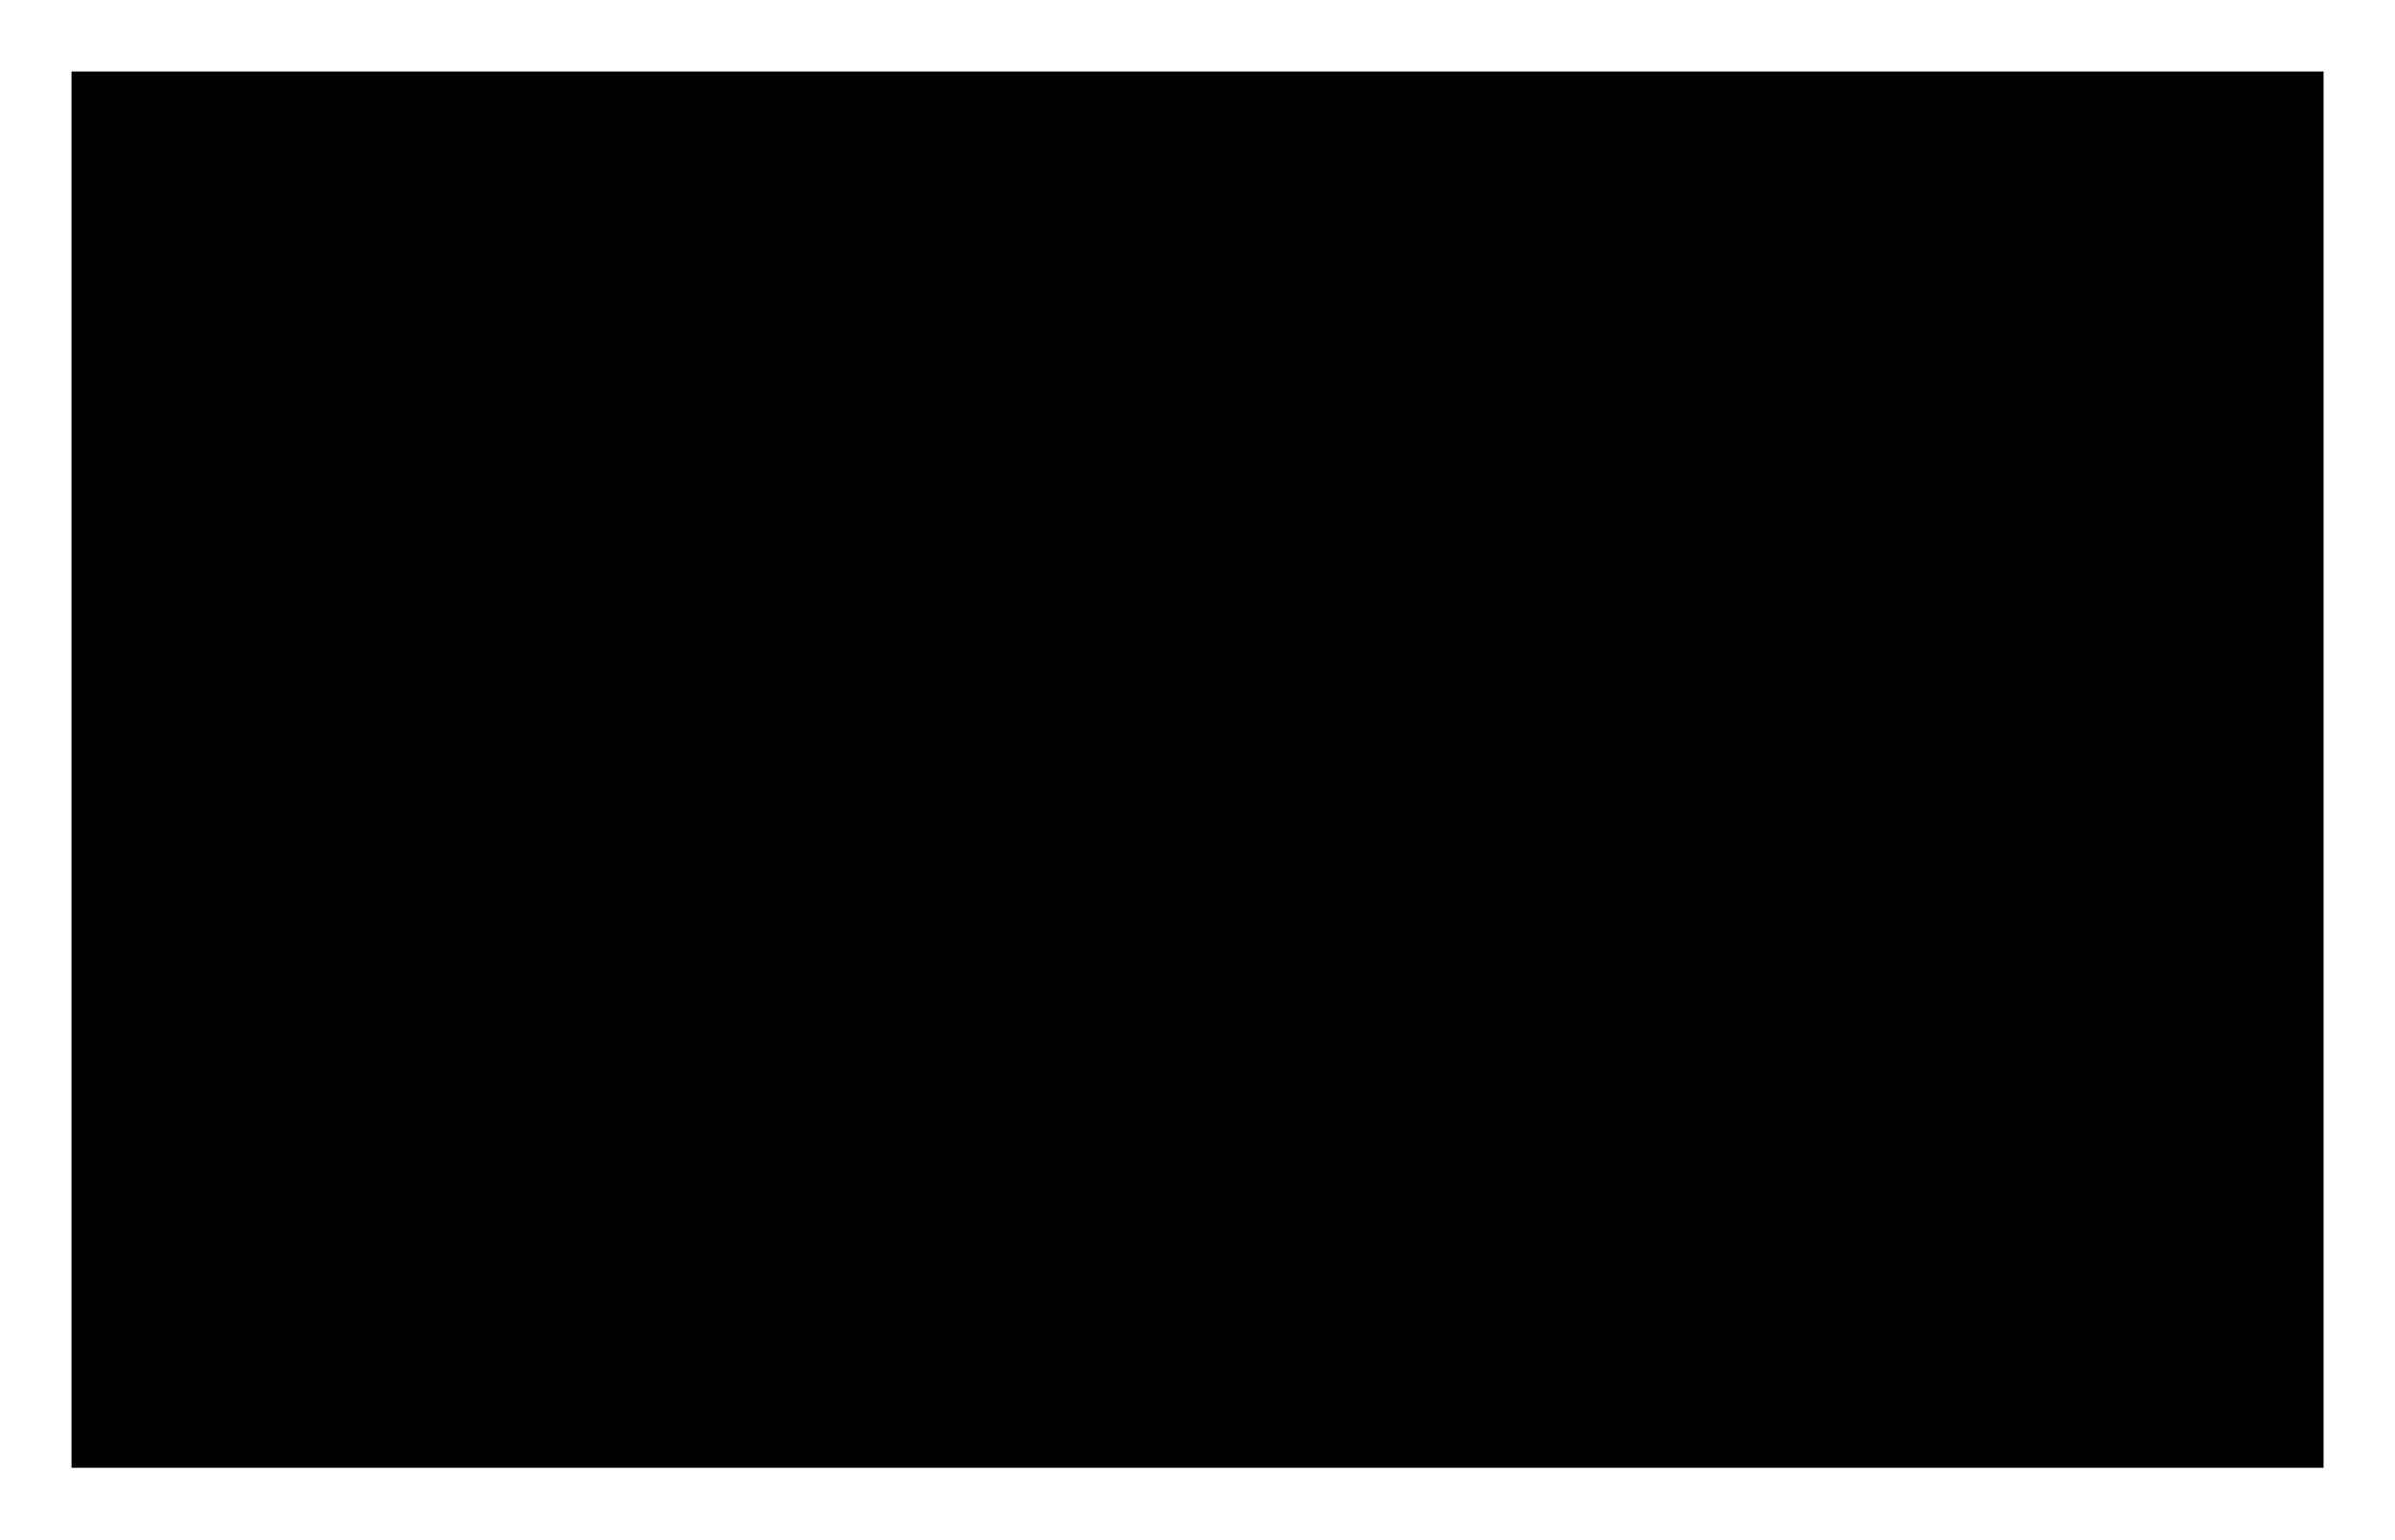
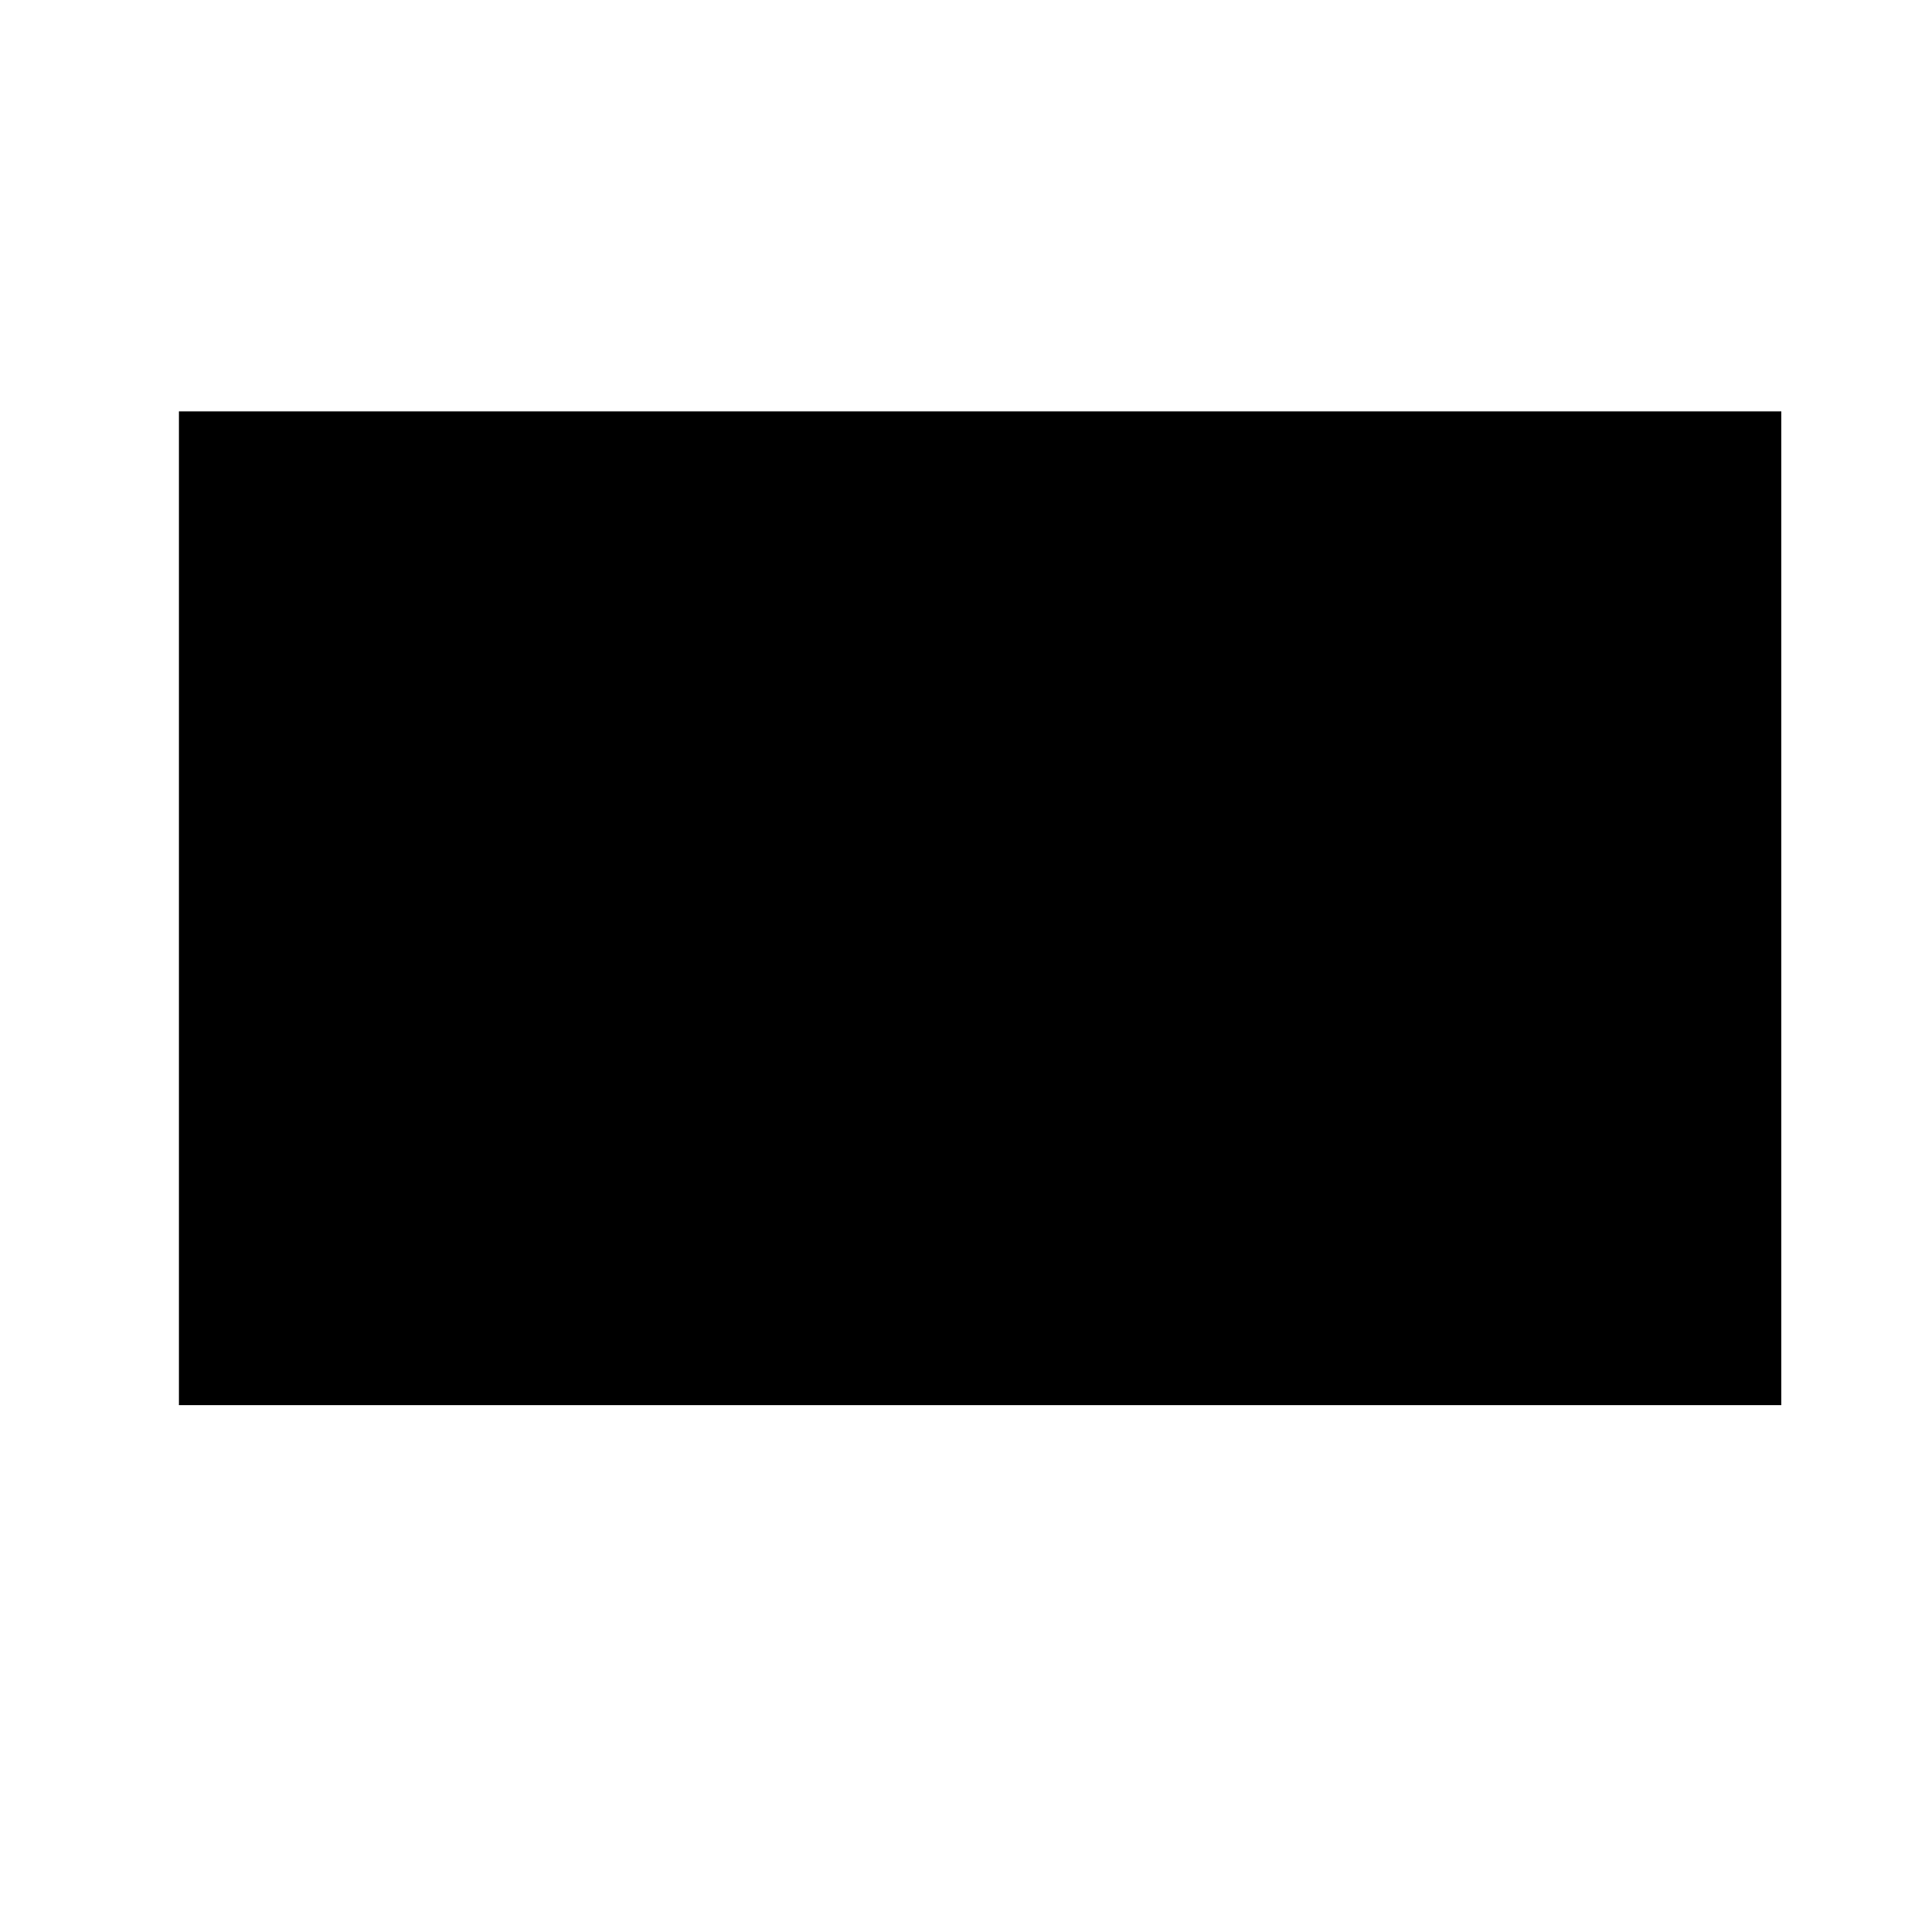
- <svg xmlns="http://www.w3.org/2000/svg" width="28mm" height="18mm" viewBox="0 0 28 18" version="1.1" id="svg6810">
+ <svg xmlns="http://www.w3.org/2000/svg" width="580" height="580" viewBox="0 0 153.458 153.458" version="1.1" id="svg6810">
  <defs id="defs6807" />
  <g id="layer1">
-     <rect style="fill:param(fill);stroke:param(outline);stroke-width:1.671;stroke-dasharray:none" id="rect9835" width="26.329" height="16.329" x="0.836" y="0.836" />
-     <path style="fill:param(fill);stroke:param(outline);stroke-width:2;stroke-dasharray:none" d="M 26,1 V 17 M 26.395,4.348" id="path12745-0-2-2" />
-     <path style="fill:param(fill);stroke:param(outline);stroke-width:2;stroke-dasharray:none" d="M 22,1 V 17 M 22.395,4.348" id="path12745-0-2" />
-     <path style="fill:param(fill);stroke:param(outline);stroke-width:2;stroke-dasharray:none" d="M 14,1 V 17 M 14.395,4.348" id="path12745-9-0" />
-     <path style="fill:param(fill);stroke:param(outline);stroke-width:2;stroke-dasharray:none" d="M 18,1 V 17 M 18.395,4.348" id="path12745-5" />
-     <path style="fill:param(fill);stroke:param(outline);stroke-width:2;stroke-dasharray:none" d="M 10,1 V 17 M 10.395,4.348" id="path12745-0" />
-     <path style="fill:param(fill);stroke:param(outline);stroke-width:2;stroke-dasharray:none" d="M 2,1 V 17 M 2.395,4.348" id="path12745-9" />
-     <path style="fill:param(fill);stroke:param(outline);stroke-width:2;stroke-dasharray:none" d="M 6,1 V 17 M 6.395,4.348" id="path12745" />
+     <rect style="fill:param(fill);stroke:param(outline);stroke-width:8.083;stroke-dasharray:none" id="rect9835" width="127.335" height="78.971" x="14.218" y="32.686" />
+     <path style="fill:param(fill);stroke:param(outline);stroke-width:9.671;stroke-dasharray:none" d="m 135.921,33.481 v 77.381 m 1.912,-61.191" id="path12745-0-2-2" />
+     <path style="fill:param(fill);stroke:param(outline);stroke-width:9.671;stroke-dasharray:none" d="M 116.575,33.481 V 110.862 M 118.487,49.672" id="path12745-0-2" />
+     <path style="fill:param(fill);stroke:param(outline);stroke-width:9.671;stroke-dasharray:none" d="M 77.884,33.481 V 110.862 M 79.796,49.672" id="path12745-9-0" />
+     <path style="fill:param(fill);stroke:param(outline);stroke-width:9.671;stroke-dasharray:none" d="M 97.23,33.481 V 110.862 M 99.141,49.672" id="path12745-5" />
+     <path style="fill:param(fill);stroke:param(outline);stroke-width:9.671;stroke-dasharray:none" d="M 58.539,33.481 V 110.862 M 60.451,49.672" id="path12745-0" />
+     <path style="fill:param(fill);stroke:param(outline);stroke-width:9.671;stroke-dasharray:none" d="M 19.848,33.481 V 110.862 M 21.76,49.672" id="path12745-9" />
+     <path style="fill:param(fill);stroke:param(outline);stroke-width:9.671;stroke-dasharray:none" d="M 39.194,33.481 V 110.862 M 41.105,49.672" id="path12745" />
  </g>
</svg>
